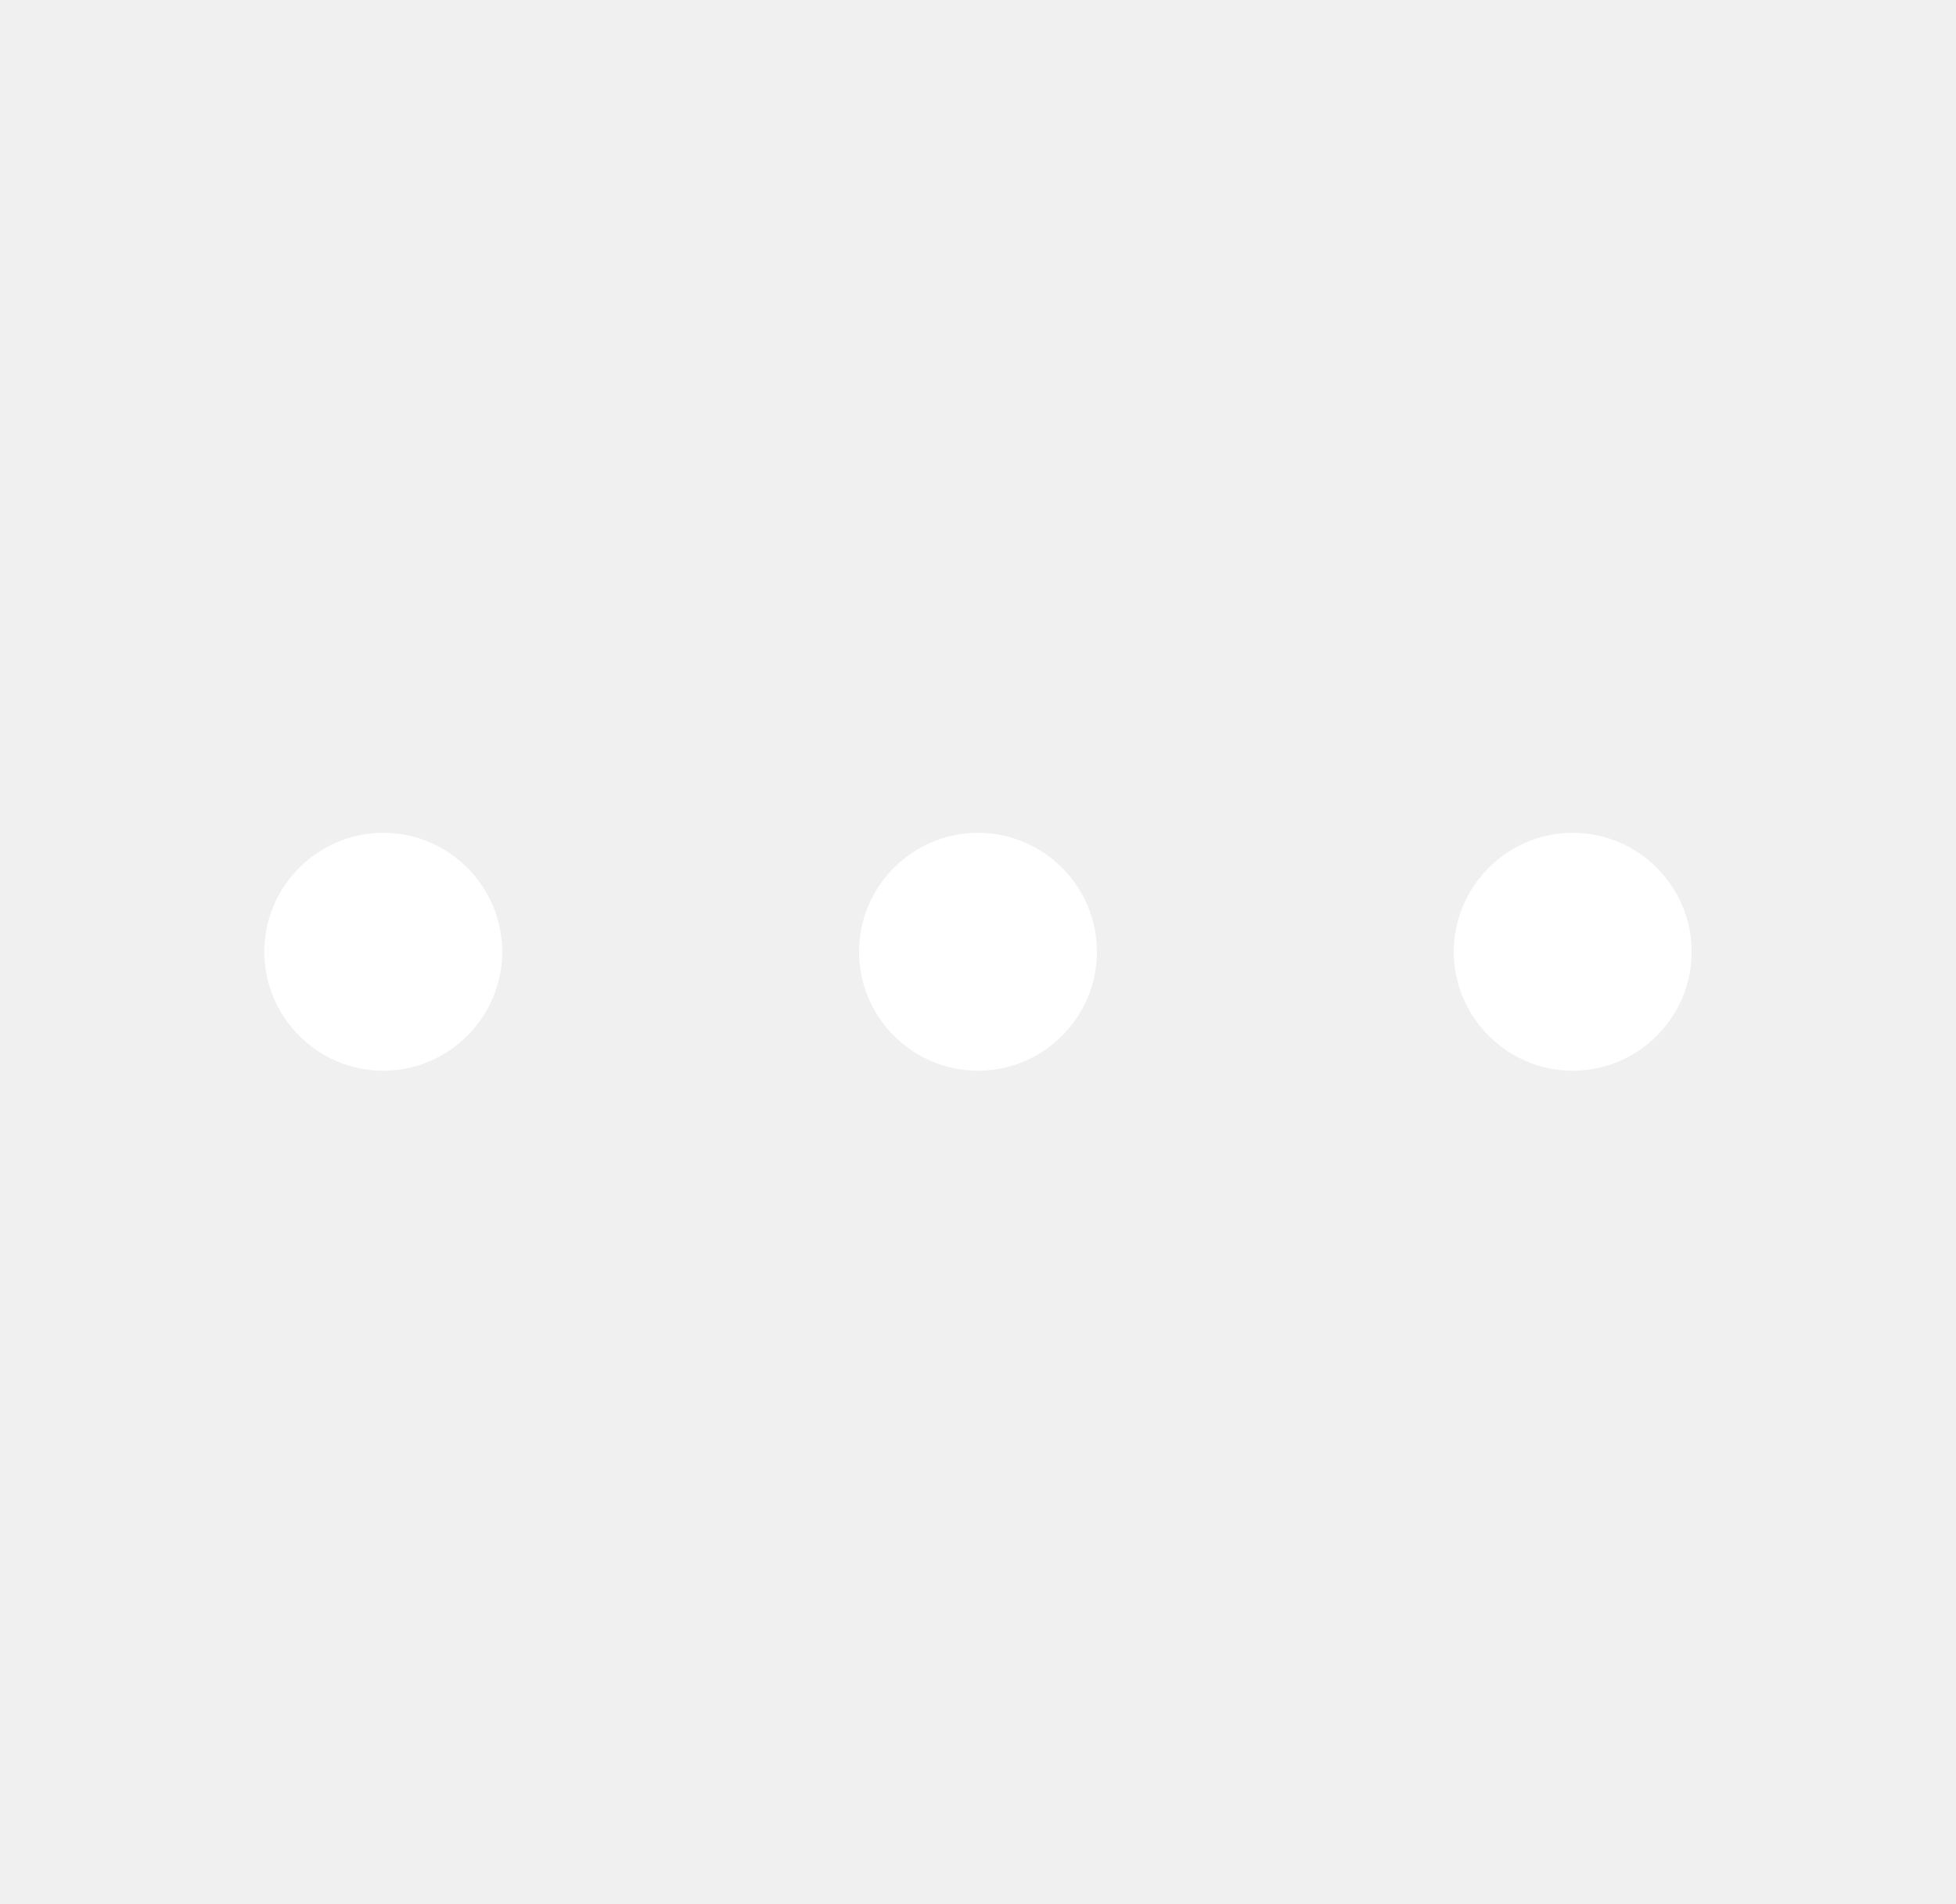
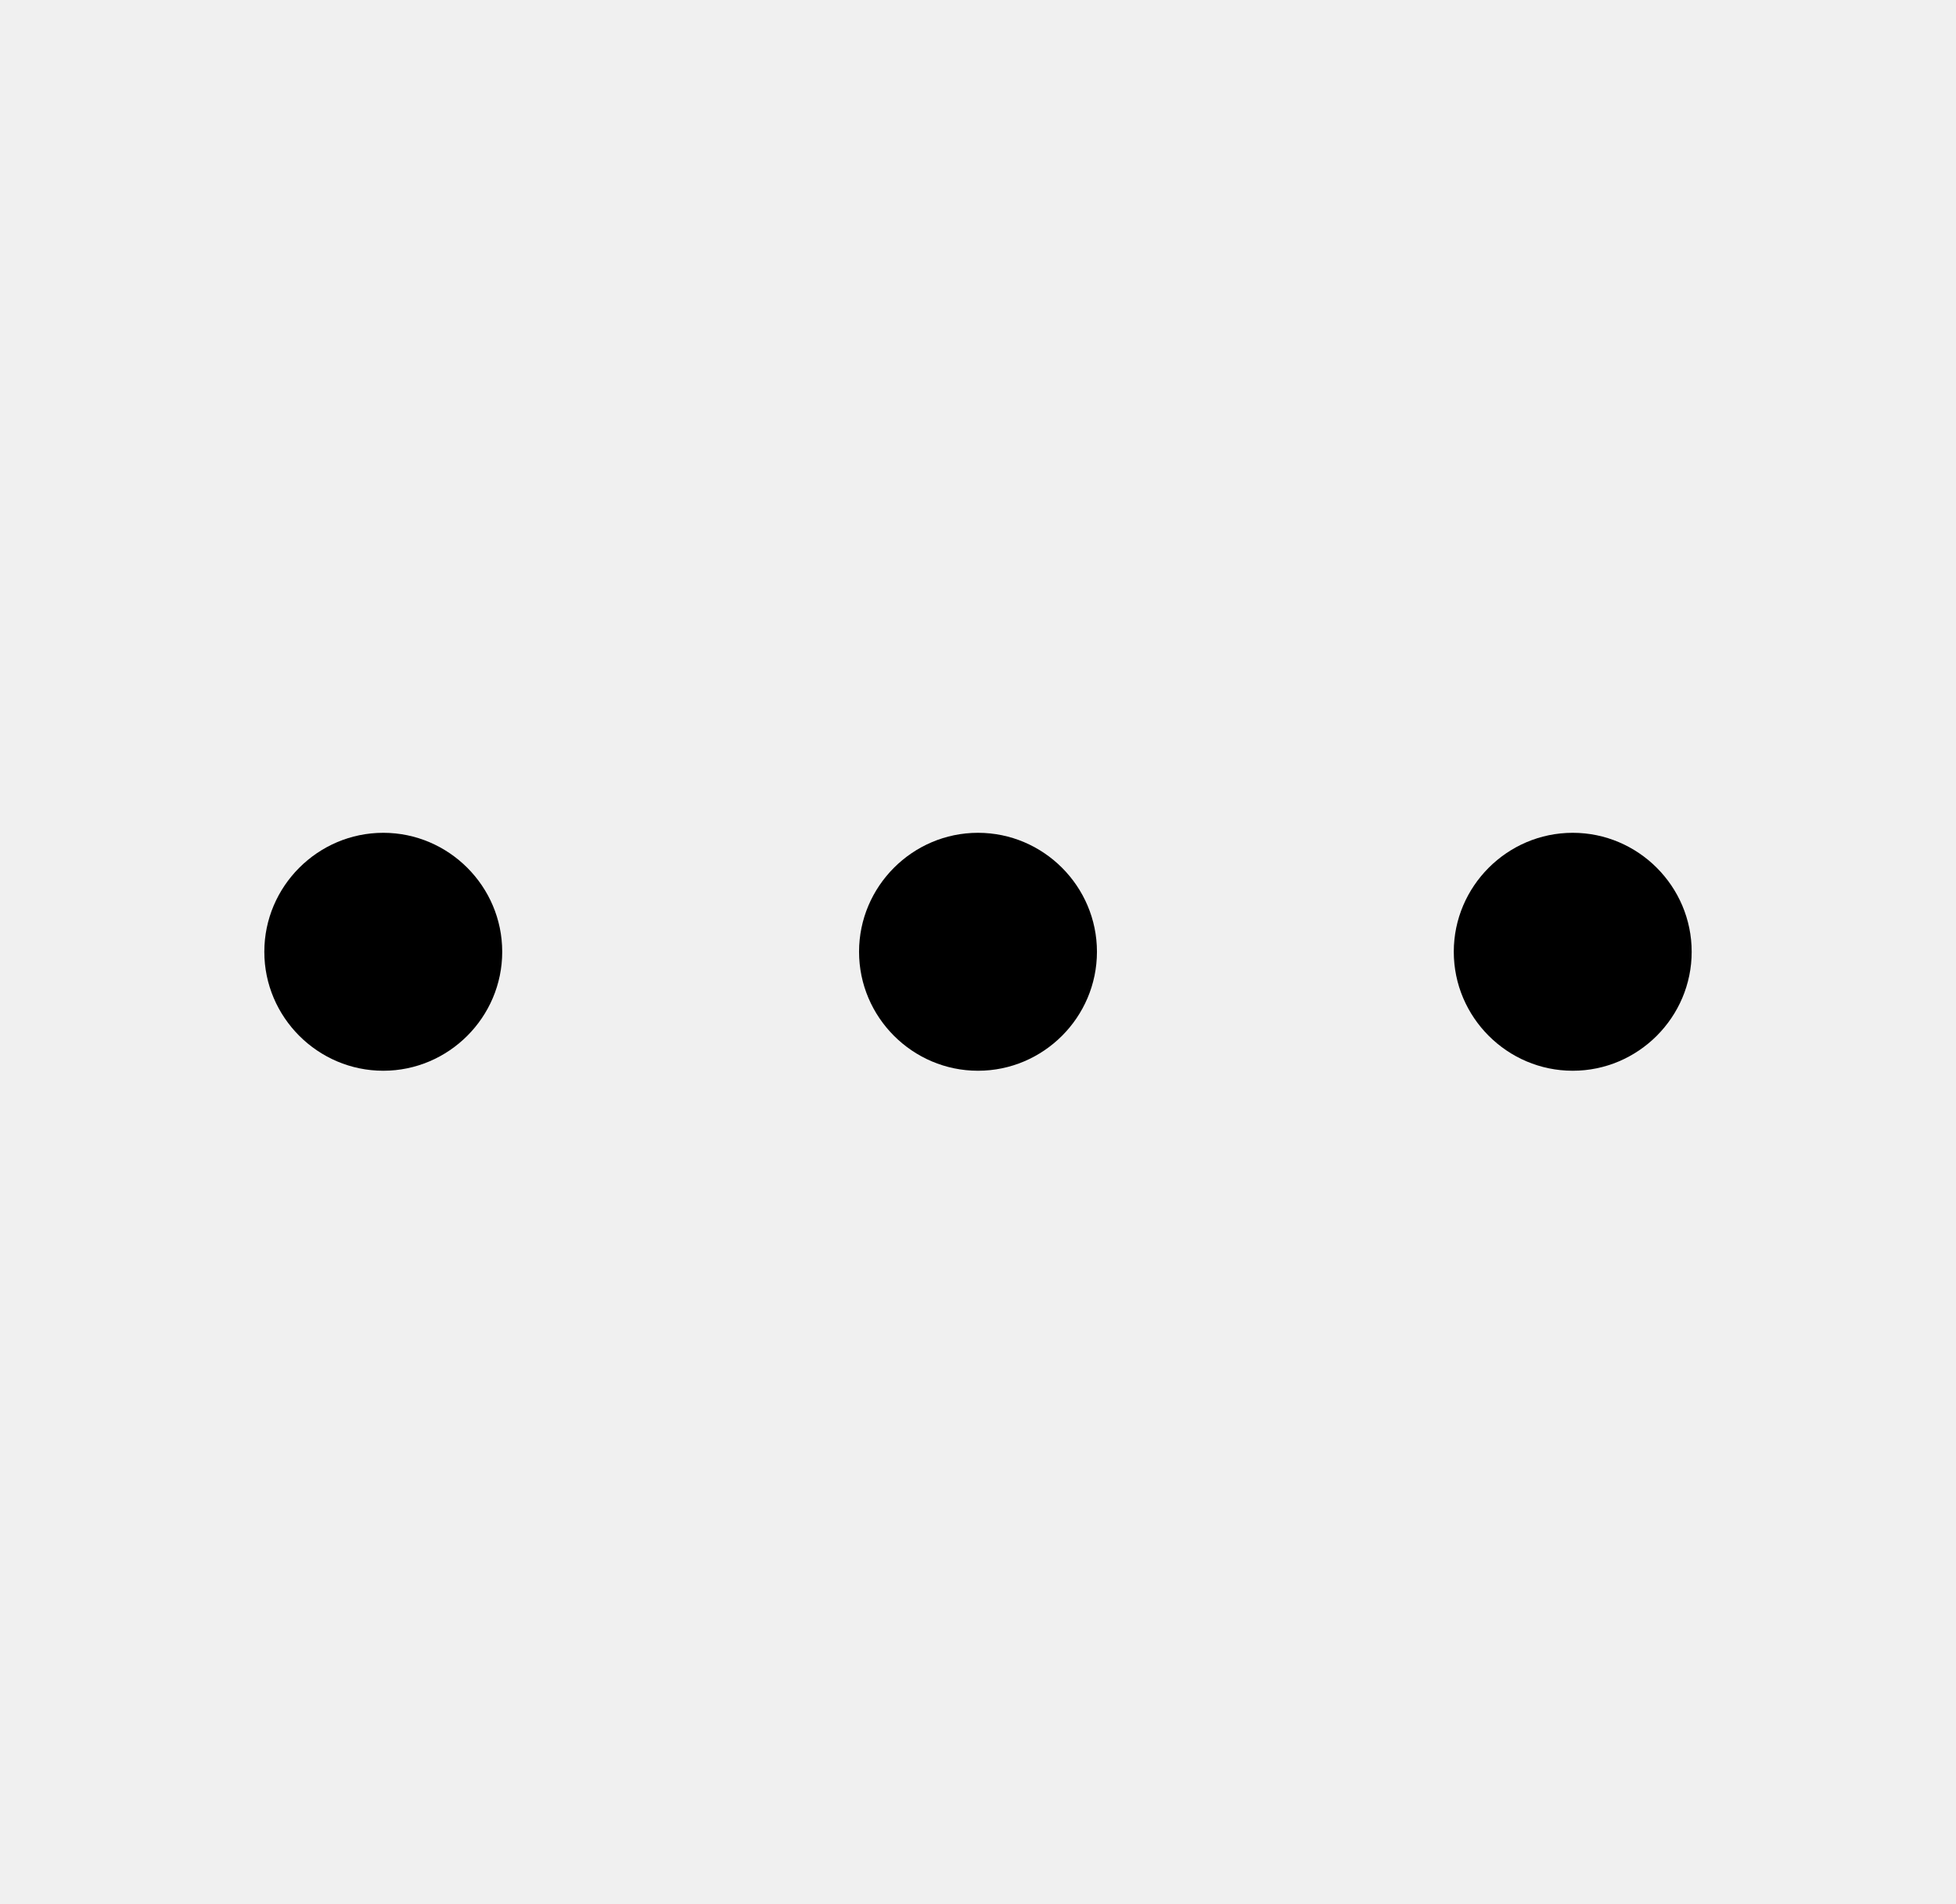
<svg xmlns="http://www.w3.org/2000/svg" width="37" height="36" viewBox="0 0 37 36" fill="none">
-   <path d="M7.25 15.75C6.013 15.75 5 16.762 5 18C5 19.238 6.013 20.25 7.25 20.25C8.488 20.25 9.5 19.238 9.5 18C9.5 16.762 8.488 15.75 7.25 15.75ZM29.75 15.75C28.512 15.75 27.5 16.762 27.5 18C27.5 19.238 28.512 20.25 29.75 20.25C30.988 20.25 32 19.238 32 18C32 16.762 30.988 15.75 29.75 15.75ZM18.5 15.75C17.262 15.75 16.25 16.762 16.25 18C16.25 19.238 17.262 20.25 18.5 20.25C19.738 20.25 20.75 19.238 20.75 18C20.75 16.762 19.738 15.75 18.5 15.75Z" fill="white" />
+   <path d="M7.25 15.75C6.013 15.75 5 16.762 5 18C5 19.238 6.013 20.25 7.25 20.25C8.488 20.25 9.5 19.238 9.5 18C9.5 16.762 8.488 15.75 7.25 15.75ZM29.75 15.75C28.512 15.75 27.5 16.762 27.5 18C27.5 19.238 28.512 20.25 29.75 20.25C30.988 20.25 32 19.238 32 18C32 16.762 30.988 15.75 29.75 15.75ZM18.5 15.75C17.262 15.75 16.25 16.762 16.25 18C16.25 19.238 17.262 20.25 18.5 20.25C19.738 20.25 20.75 19.238 20.75 18C20.75 16.762 19.738 15.75 18.5 15.75Z" fill="currentColor" />
</svg>
